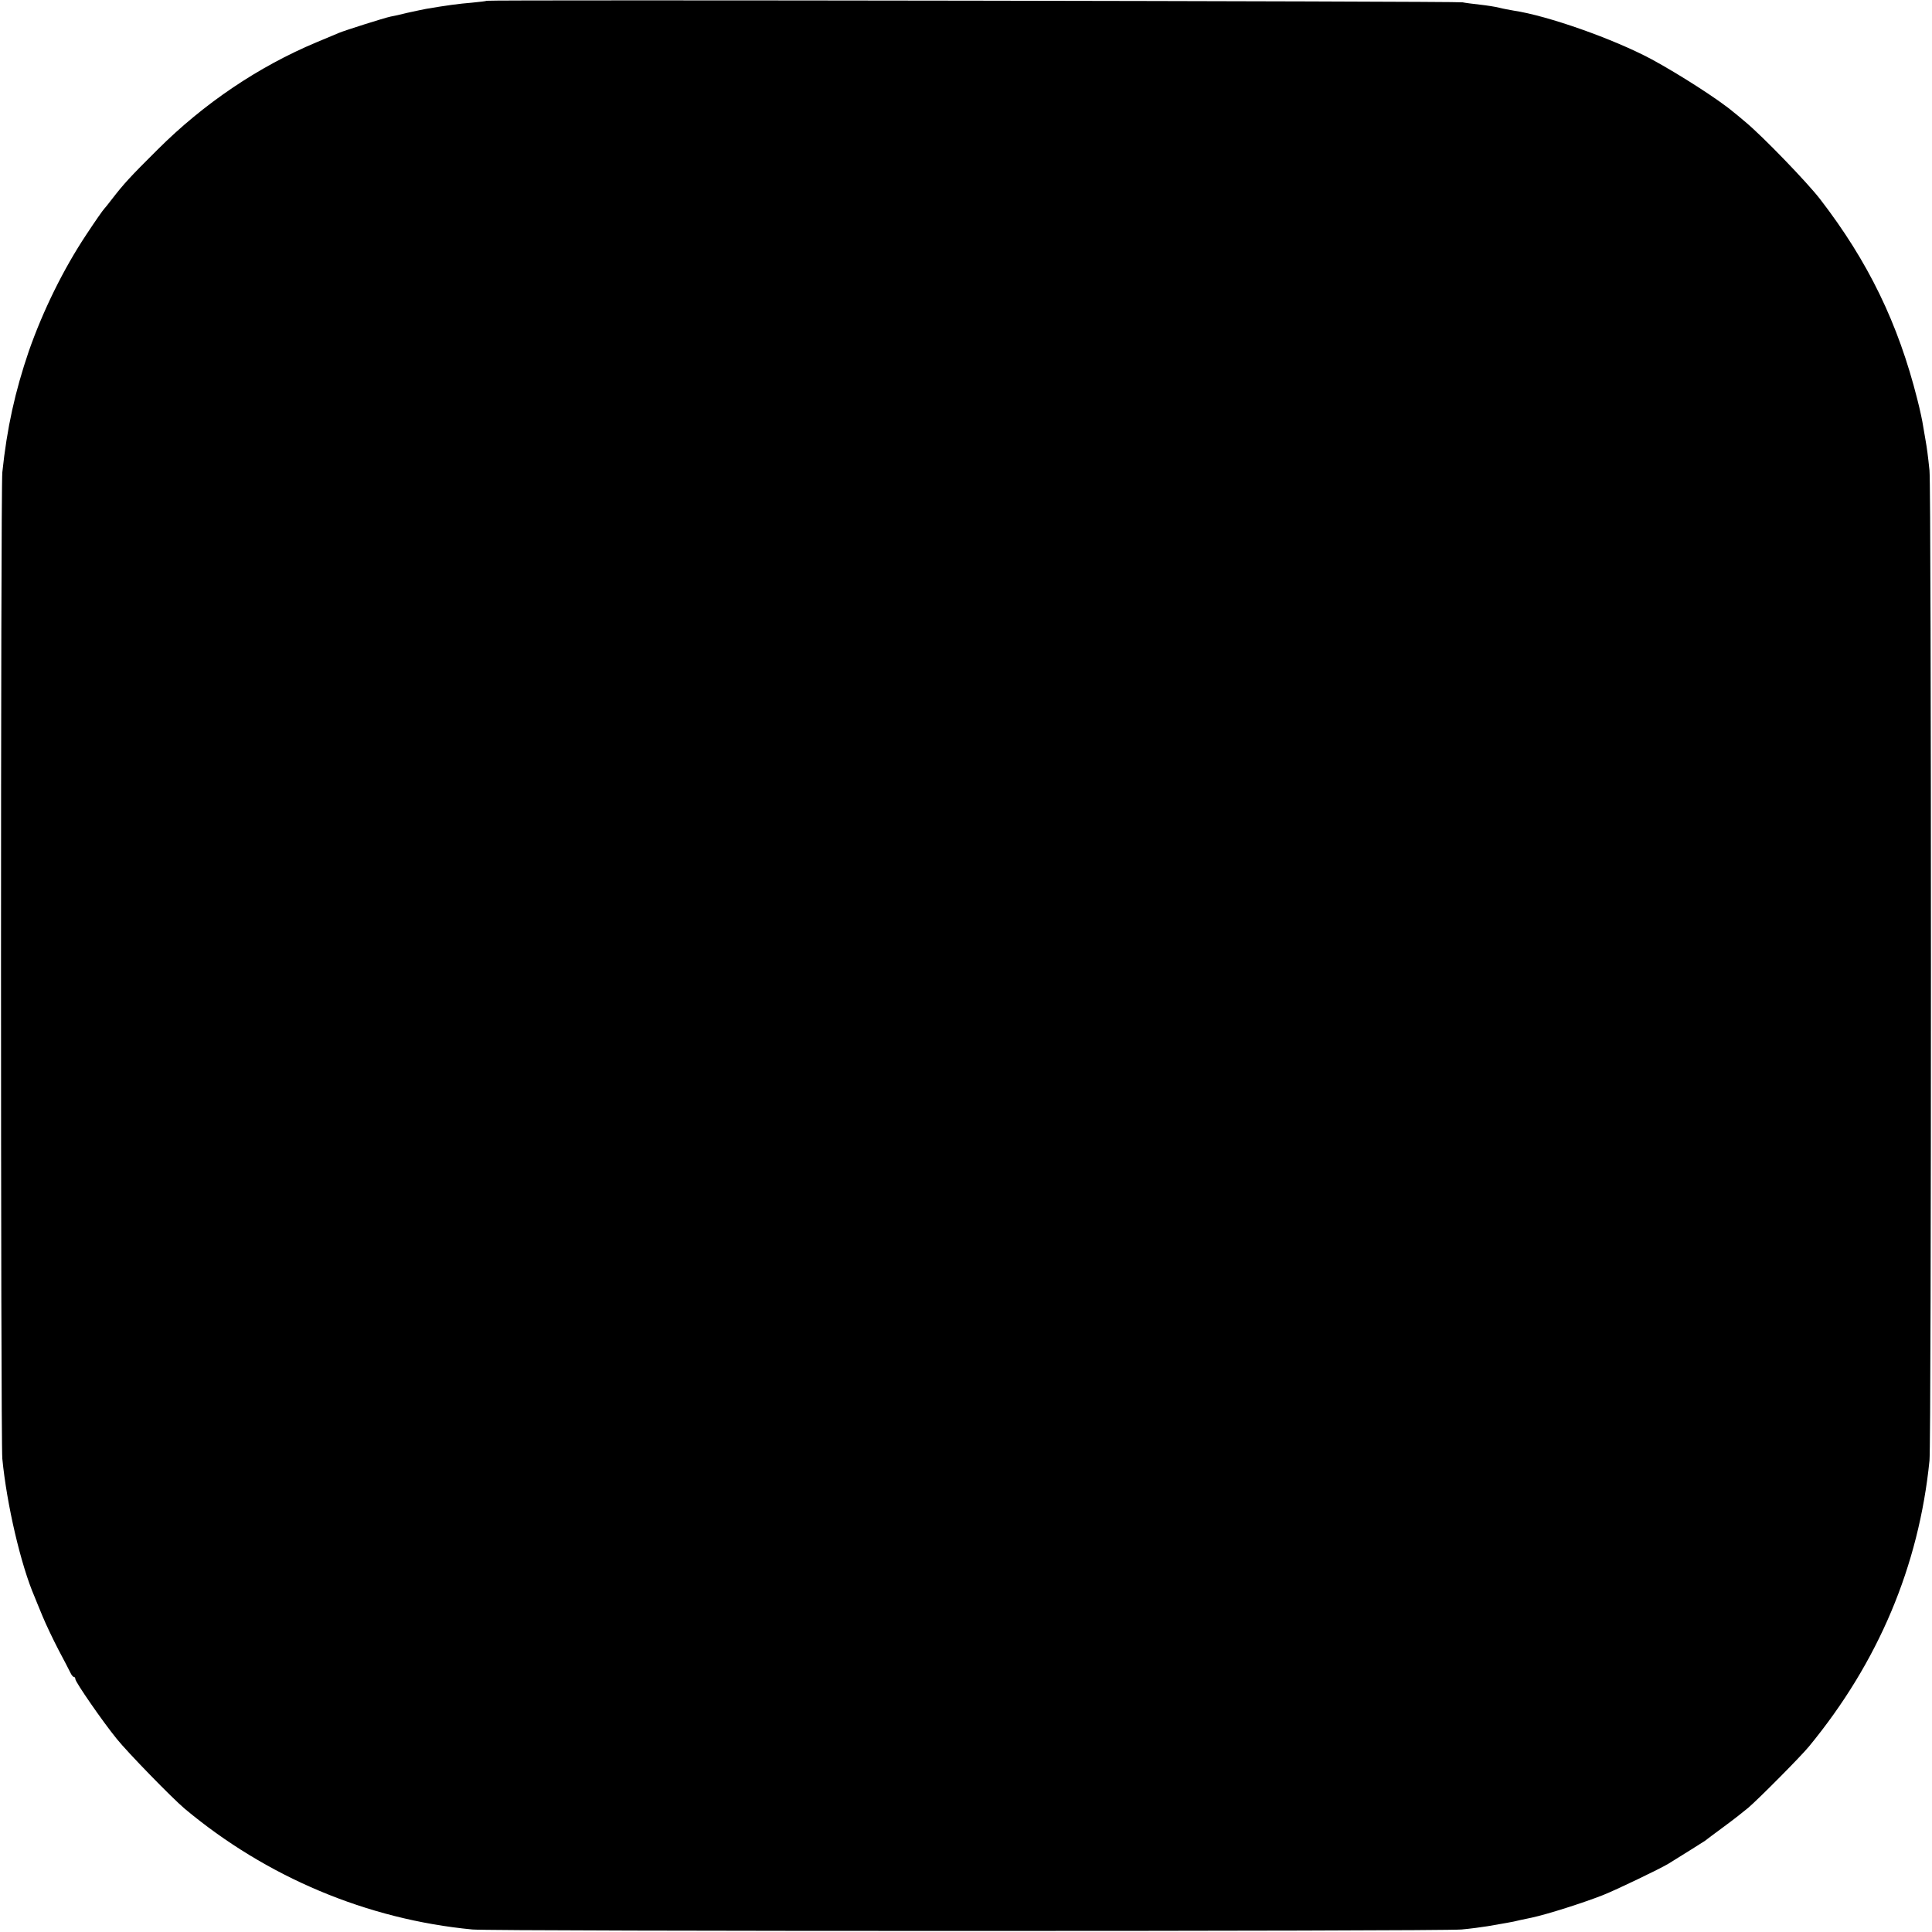
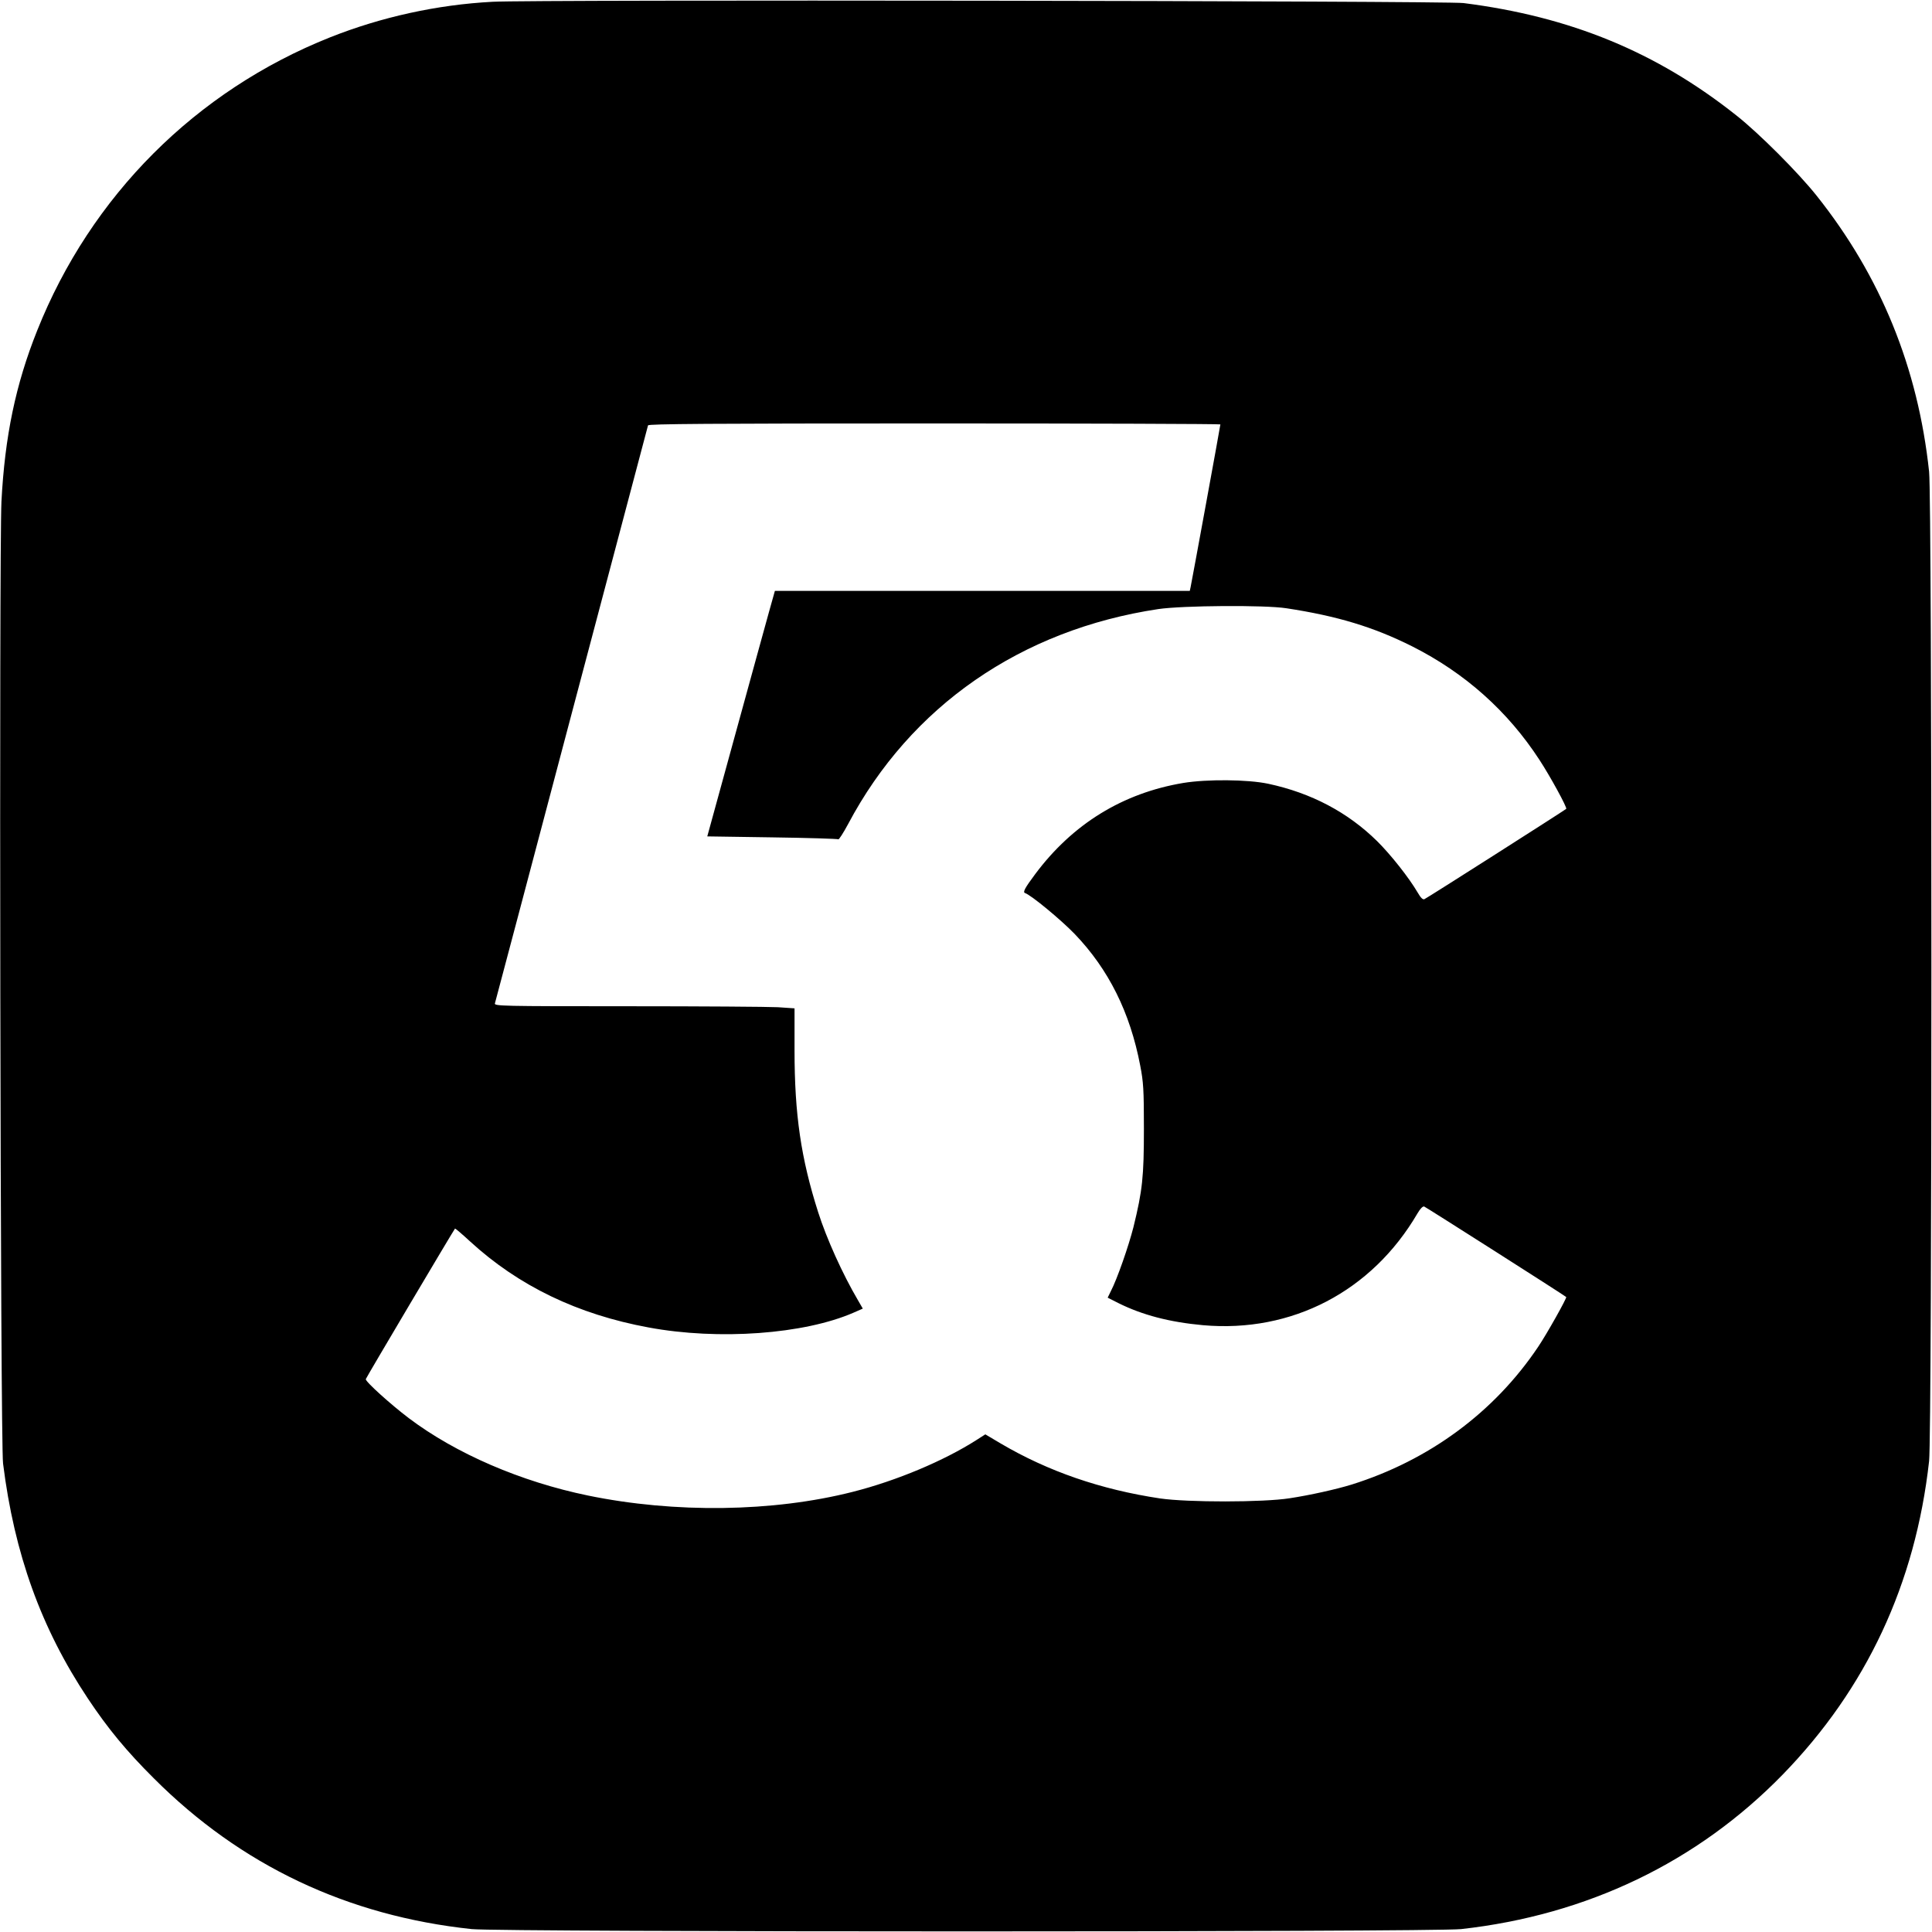
- <svg xmlns="http://www.w3.org/2000/svg" version="1.0" width="1000pt" height="1000pt" viewBox="0 0 1000 1000" preserveAspectRatio="xMidYMid meet">
-   <g transform="translate(0,1000) scale(0.1,-0.1)" fill="#000000" stroke="none">
-     <path d="M2519 9996 c-2 -2 -37 -6 -78 -10 -64 -5 -131 -14 -236 -32 -16 -3 -59 -12 -95 -20 -36 -9 -76 -18 -89 -20 -30 -6 -238 -72 -266 -84 -11 -5 -64 -27 -117 -49 -299 -125 -584 -317 -823 -556 -143 -142 -173 -175 -235 -255 -19 -25 -37 -47 -40 -50 -7 -7 -47 -64 -93 -134 -119 -179 -225 -395 -298 -604 -71 -208 -113 -397 -137 -627 -9 -90 -9 -5006 0 -5105 23 -238 96 -551 167 -715 4 -11 23 -56 41 -100 18 -44 56 -123 83 -175 28 -52 55 -105 61 -117 6 -13 14 -23 19 -23 4 0 7 -5 7 -11 0 -15 140 -218 214 -309 57 -71 286 -306 351 -361 424 -355 945 -574 1490 -626 105 -10 5016 -10 5120 0 44 4 105 12 135 17 104 18 115 20 135 24 11 3 52 12 92 20 83 18 265 76 370 117 68 27 293 135 338 162 62 38 181 113 190 119 6 5 50 38 99 74 49 36 105 80 125 97 58 50 274 268 314 317 359 436 569 934 624 1480 10 98 10 5033 0 5125 -8 77 -13 115 -21 160 -3 17 -8 48 -12 70 -3 22 -16 84 -30 138 -99 393 -254 713 -503 1036 -68 88 -298 326 -386 399 -27 23 -56 47 -64 53 -77 65 -282 196 -422 272 -198 106 -539 226 -714 252 -22 4 -56 10 -75 15 -19 5 -64 12 -100 16 -36 4 -76 9 -90 12 -27 6 -5044 14 -5051 8z" />
+ <svg xmlns="http://www.w3.org/2000/svg" version="1.0" width="1200pt" height="1200pt" viewBox="0 0 1200 1200" preserveAspectRatio="xMidYMid meet">
+   <g transform="translate(0,1200) scale(0.1,-0.1)" fill="#000000" stroke="none">
+     <path d="M3060 11989 c-345 -18 -693 -95 -1010 -221 -834 -332 -1486 -985 -1819 -1821 -134 -335 -201 -658 -222 -1062 -15 -307 -7 -5845 10 -5975 70 -561 236 -1023 527 -1460 123 -185 240 -327 409 -495 540 -541 1203 -855 1975 -937 185 -19 5969 -19 6145 0 783 87 1467 416 1996 958 522 536 826 1187 911 1949 19 176 19 5960 0 6145 -69 646 -300 1214 -699 1715 -112 141 -357 387 -498 498 -496 394 -1031 614 -1695 698 -111 14 -5781 22 -6030 8z m4520 -2625 c0 -8 -178 -979 -185 -1011 l-5 -23 -1289 0 -1288 0 -37 -132 c-20 -73 -115 -416 -210 -763 l-173 -630 403 -6 c223 -3 407 -9 411 -12 3 -4 31 39 61 95 388 732 1074 1207 1927 1335 151 22 660 26 795 5 315 -48 541 -116 782 -237 327 -165 593 -402 790 -705 65 -99 174 -298 166 -304 -14 -12 -869 -557 -881 -561 -10 -4 -23 9 -42 42 -54 92 -167 235 -252 319 -182 179 -409 299 -676 356 -128 27 -380 29 -527 5 -376 -63 -687 -254 -920 -566 -64 -86 -79 -113 -63 -118 38 -13 222 -165 308 -254 211 -220 344 -487 407 -817 20 -103 23 -149 23 -392 0 -300 -9 -384 -65 -612 -30 -118 -101 -322 -140 -397 l-20 -41 67 -34 c149 -74 317 -118 525 -137 552 -49 1049 210 1332 694 18 31 34 46 42 43 11 -4 864 -547 882 -562 6 -4 -120 -229 -174 -309 -272 -406 -677 -705 -1159 -856 -94 -29 -259 -66 -385 -85 -165 -26 -634 -26 -805 -1 -367 55 -695 168 -989 341 l-96 57 -53 -34 c-203 -130 -498 -254 -770 -323 -495 -126 -1106 -134 -1645 -23 -417 86 -820 260 -1112 480 -115 87 -272 229 -268 243 2 9 537 911 554 935 2 2 44 -34 94 -80 301 -276 668 -453 1108 -534 436 -81 967 -42 1274 92 l57 25 -30 52 c-96 163 -195 383 -247 546 -107 335 -147 608 -147 1006 l0 261 -104 7 c-57 3 -477 6 -933 6 -785 0 -829 1 -824 18 3 9 217 818 476 1797 259 979 473 1786 475 1793 4 9 368 12 1780 12 976 0 1775 -3 1775 -6z" />
  </g>
</svg>
